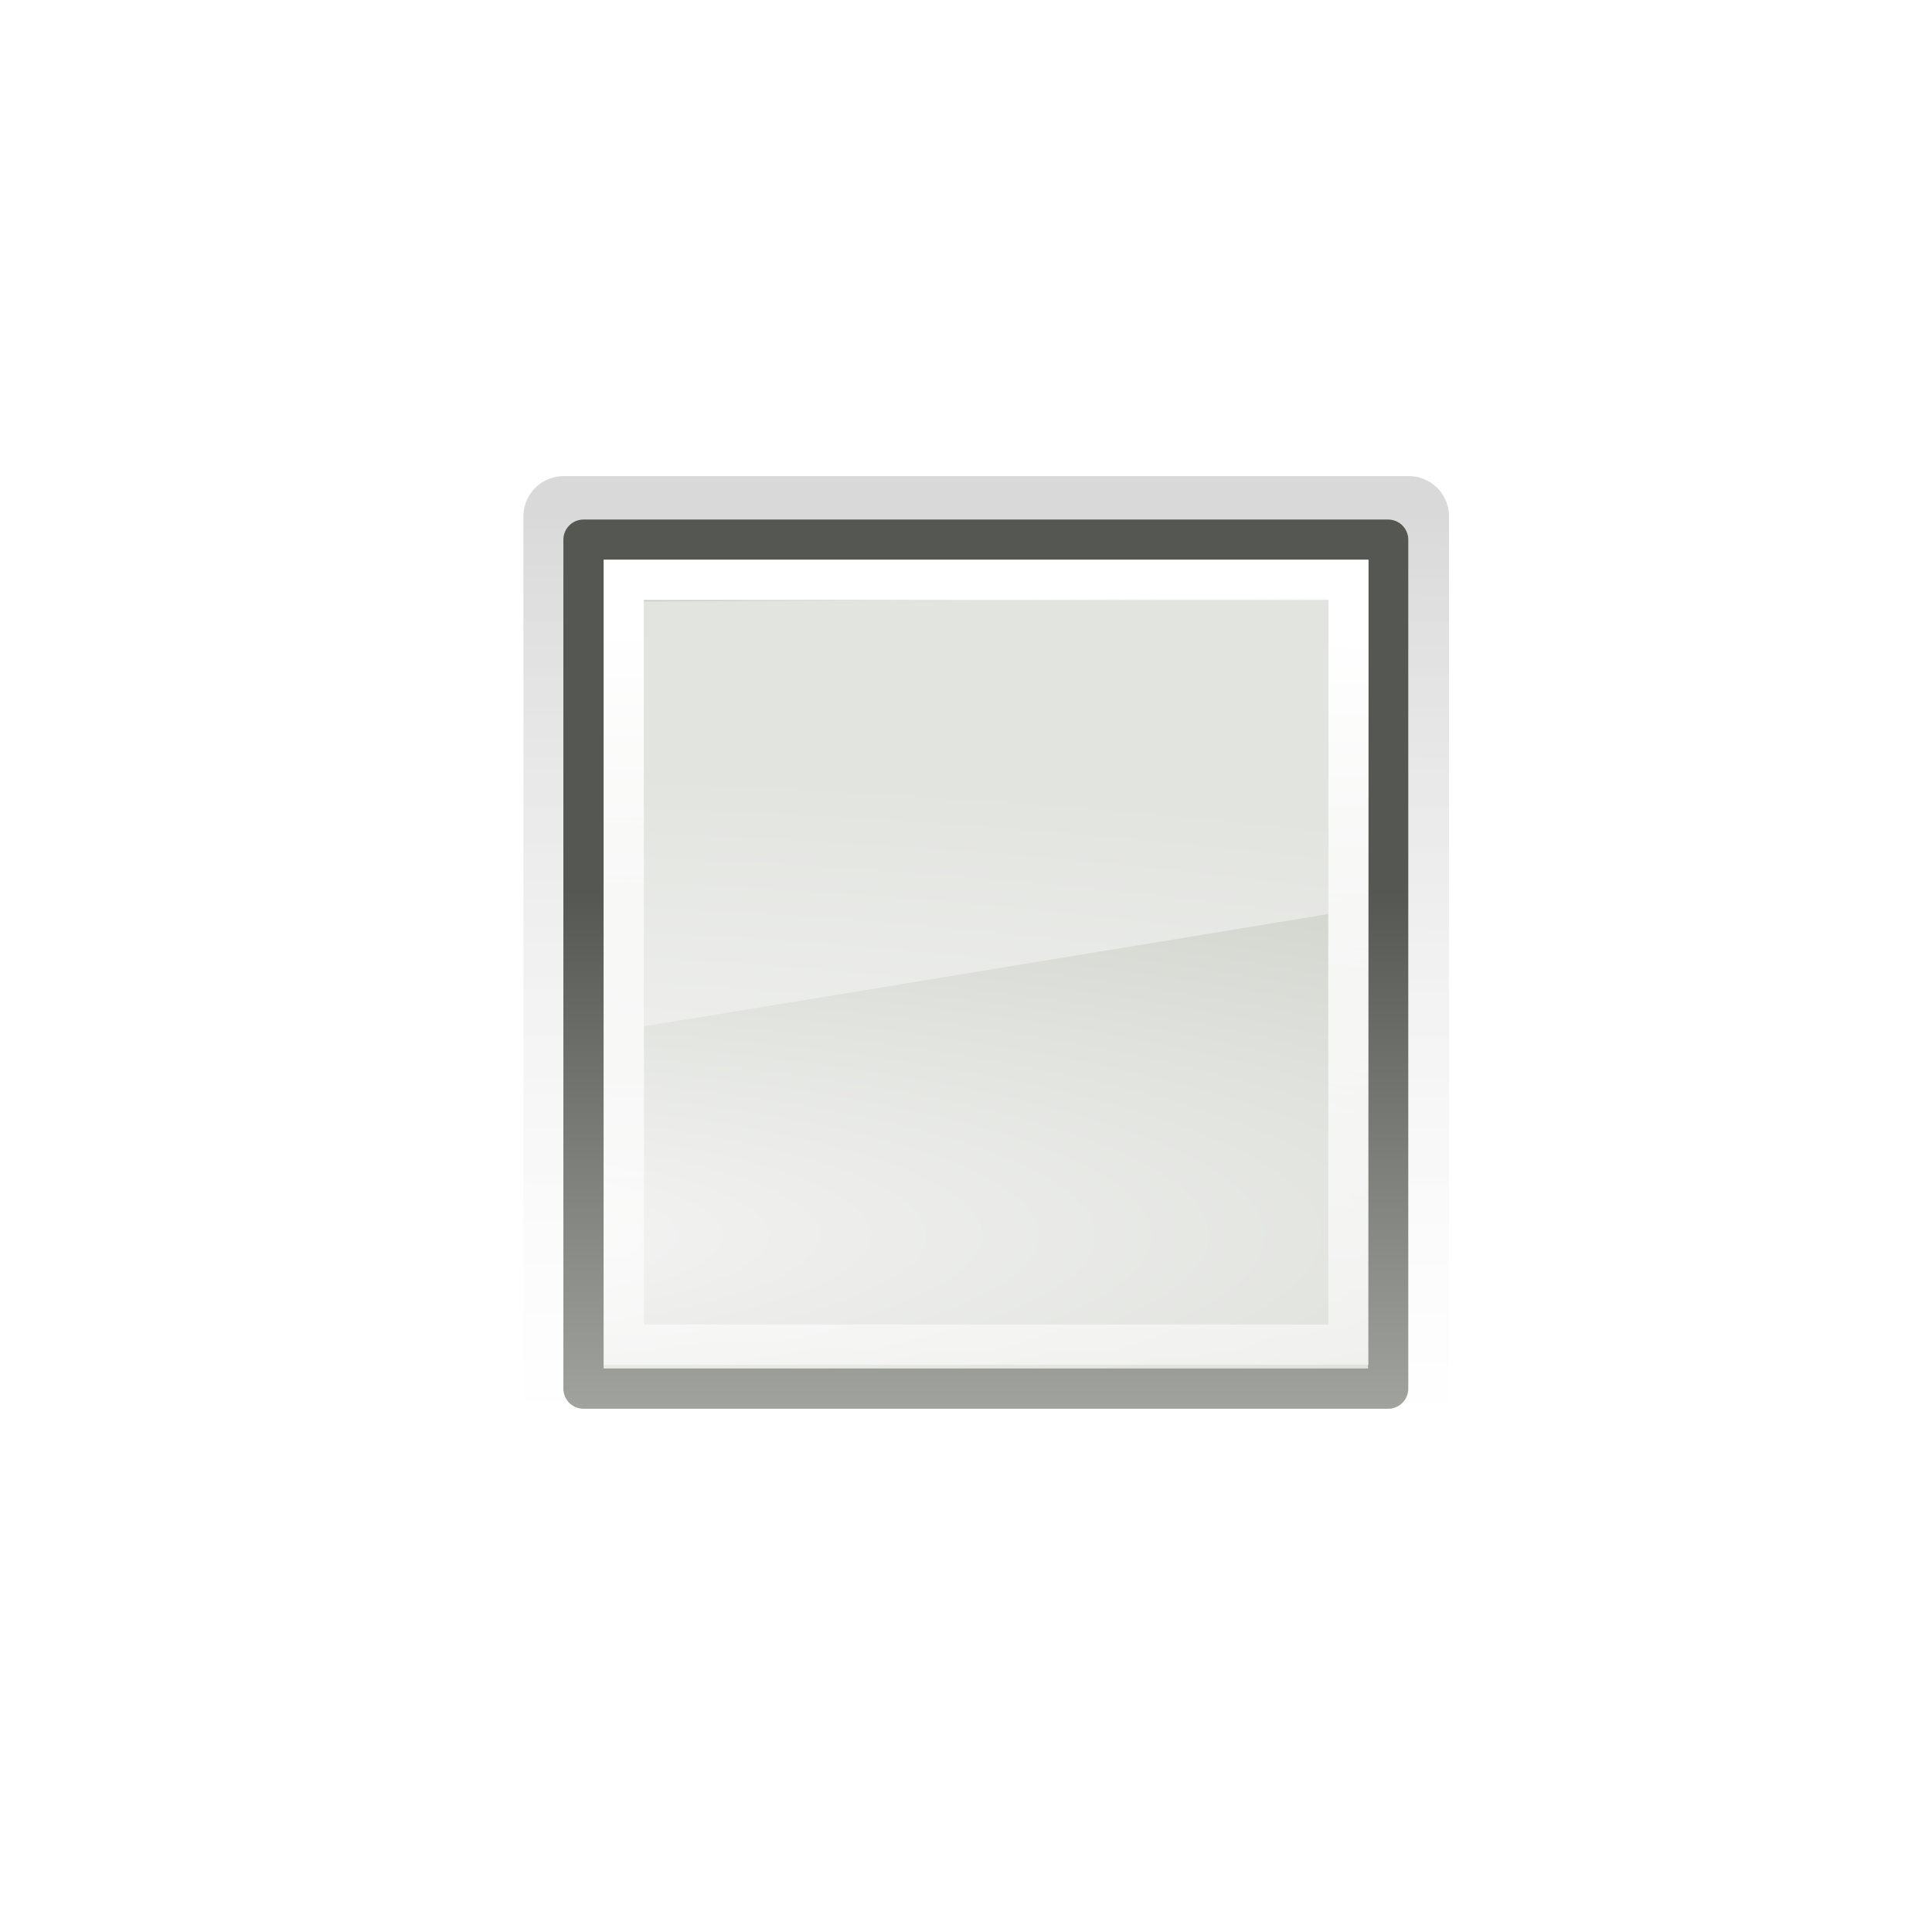
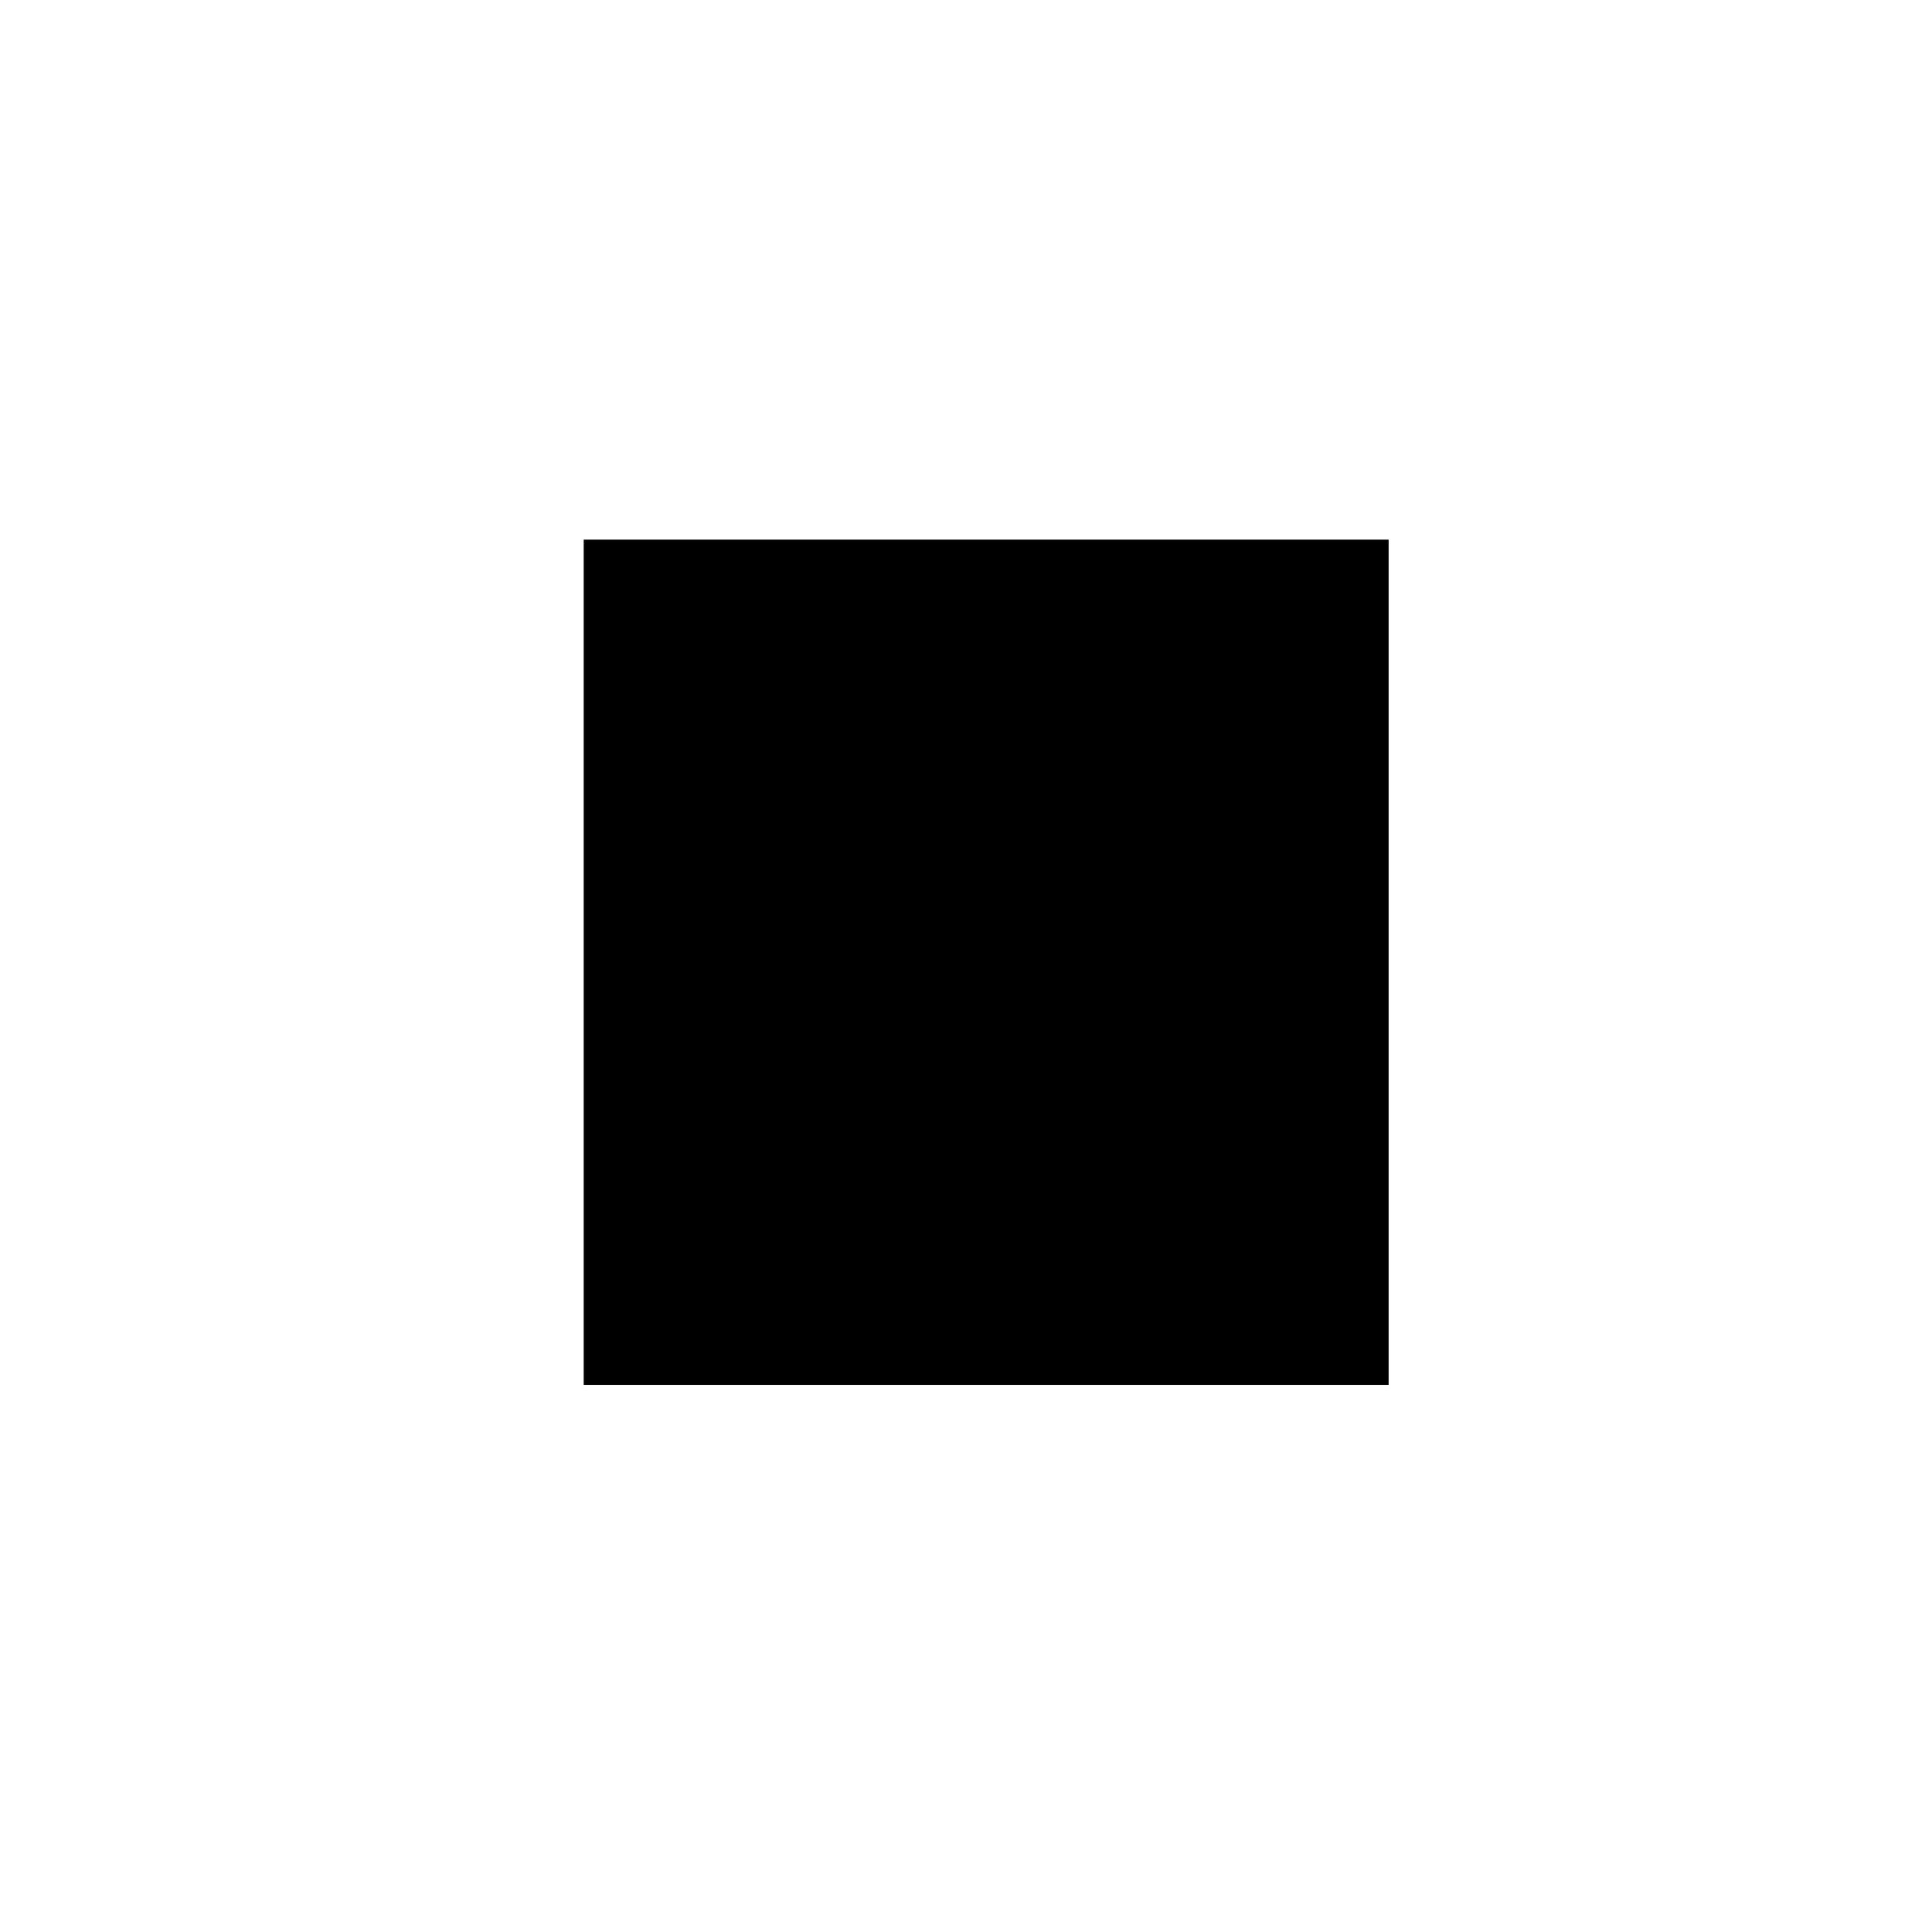
- <svg xmlns="http://www.w3.org/2000/svg" xmlns:xlink="http://www.w3.org/1999/xlink" width="48" height="48" id="svg1307" version="1.0">
-   <defs id="defs1309">
-     <linearGradient id="linearGradient2817">
-       <stop style="stop-color:#000000;stop-opacity:1;" offset="0" id="stop2819" />
-       <stop style="stop-color:#ffffff;stop-opacity:0.485;" offset="1" id="stop2821" />
-     </linearGradient>
-     <linearGradient id="linearGradient2584">
-       <stop style="stop-color:#000000;stop-opacity:1;" offset="0" id="stop2586" />
-       <stop style="stop-color:#ffffff;stop-opacity:0;" offset="1" id="stop2588" />
-     </linearGradient>
-     <linearGradient id="linearGradient2697">
-       <stop id="stop2699" offset="0" style="stop-color:#babdb6" />
-       <stop id="stop2701" offset="1" style="stop-color:#555753" />
-     </linearGradient>
-     <linearGradient id="linearGradient2679">
-       <stop id="stop2681" offset="0" style="stop-color:#f7f7f7;stop-opacity:1" />
-       <stop id="stop2683" offset="1" style="stop-color:#ccd0c7;stop-opacity:1" />
-     </linearGradient>
-     <linearGradient id="linearGradient3081">
-       <stop style="stop-color:#ffffff;stop-opacity:1;" offset="0" id="stop3083" />
-       <stop style="stop-color:#ffffff;stop-opacity:0;" offset="1" id="stop3085" />
-     </linearGradient>
-     <linearGradient id="linearGradient8662">
-       <stop style="stop-color:#000000;stop-opacity:1;" offset="0" id="stop8664" />
-       <stop style="stop-color:#000000;stop-opacity:0;" offset="1" id="stop8666" />
-     </linearGradient>
-     <radialGradient xlink:href="#linearGradient2679" id="radialGradient2112" gradientUnits="userSpaceOnUse" gradientTransform="matrix(3.562309e-6,-1.07205,1.992104,-1.250658e-6,-42.61165,283.7891)" cx="169.772" cy="100.201" fx="169.772" fy="100.201" r="11" />
-     <linearGradient xlink:href="#linearGradient2697" id="linearGradient2122" gradientUnits="userSpaceOnUse" gradientTransform="translate(-12,0)" x1="169" y1="110.338" x2="169" y2="93.205" />
-     <linearGradient xlink:href="#linearGradient3081" id="linearGradient2124" gradientUnits="userSpaceOnUse" gradientTransform="translate(133,70.99999)" x1="15.09" y1="15.292" x2="14" y2="52.511" />
-     <radialGradient xlink:href="#linearGradient8662" id="radialGradient2137" gradientUnits="userSpaceOnUse" gradientTransform="matrix(1,0,0,0.536723,4.473733e-13,16.87306)" cx="24.837" cy="36.421" fx="24.837" fy="36.421" r="15.645" />
-     <radialGradient xlink:href="#linearGradient8662" id="radialGradient2139" gradientUnits="userSpaceOnUse" gradientTransform="matrix(1,0,0,0.536723,-1.416456e-12,16.87306)" cx="24.837" cy="36.421" fx="24.837" fy="36.421" r="15.645" />
-     <radialGradient xlink:href="#linearGradient8662" id="radialGradient2725" gradientUnits="userSpaceOnUse" gradientTransform="matrix(1,0,0,0.536723,4.526469e-13,16.87306)" cx="24.837" cy="36.421" fx="24.837" fy="36.421" r="15.645" />
-     <radialGradient xlink:href="#linearGradient8662" id="radialGradient2727" gradientUnits="userSpaceOnUse" gradientTransform="matrix(1,0,0,0.536723,-1.432388e-12,16.87306)" cx="24.837" cy="36.421" fx="24.837" fy="36.421" r="15.645" />
-     <radialGradient xlink:href="#linearGradient2679" id="radialGradient2729" gradientUnits="userSpaceOnUse" gradientTransform="matrix(3.562309e-6,-1.07205,1.992104,-1.250658e-6,-42.61165,283.7891)" cx="169.772" cy="100.201" fx="169.772" fy="100.201" r="11" />
-     <linearGradient xlink:href="#linearGradient2697" id="linearGradient2731" gradientUnits="userSpaceOnUse" gradientTransform="translate(-12,0)" x1="169" y1="110.338" x2="169" y2="93.205" />
-     <linearGradient xlink:href="#linearGradient3081" id="linearGradient2733" gradientUnits="userSpaceOnUse" gradientTransform="translate(133,70.99999)" x1="15.09" y1="15.292" x2="14" y2="52.511" />
-     <radialGradient xlink:href="#linearGradient8662" id="radialGradient2745" gradientUnits="userSpaceOnUse" gradientTransform="matrix(1,0,0,0.536723,4.579205e-13,16.87306)" cx="24.837" cy="36.421" fx="24.837" fy="36.421" r="15.645" />
-     <radialGradient xlink:href="#linearGradient8662" id="radialGradient2747" gradientUnits="userSpaceOnUse" gradientTransform="matrix(1,0,0,0.536723,-1.44832e-12,16.87306)" cx="24.837" cy="36.421" fx="24.837" fy="36.421" r="15.645" />
-     <radialGradient xlink:href="#linearGradient2679" id="radialGradient2749" gradientUnits="userSpaceOnUse" gradientTransform="matrix(3.562309e-6,-1.07205,1.992104,-1.250658e-6,-42.61165,283.7891)" cx="169.772" cy="100.201" fx="169.772" fy="100.201" r="11" />
-     <linearGradient xlink:href="#linearGradient2697" id="linearGradient2751" gradientUnits="userSpaceOnUse" gradientTransform="translate(-12,0)" x1="169" y1="110.338" x2="169" y2="93.205" />
-     <linearGradient xlink:href="#linearGradient3081" id="linearGradient2753" gradientUnits="userSpaceOnUse" gradientTransform="translate(133,70.99999)" x1="15.09" y1="15.292" x2="14" y2="52.511" />
-     <radialGradient xlink:href="#linearGradient2679" id="radialGradient2791" gradientUnits="userSpaceOnUse" gradientTransform="matrix(3.562309e-6,-1.07205,1.992104,-1.250658e-6,-42.61165,283.7891)" cx="169.772" cy="100.201" fx="169.772" fy="100.201" r="11" />
-     <linearGradient xlink:href="#linearGradient2697" id="linearGradient2793" gradientUnits="userSpaceOnUse" gradientTransform="translate(-12,0)" x1="169" y1="110.338" x2="169" y2="93.205" />
-     <linearGradient xlink:href="#linearGradient2697" id="linearGradient2795" gradientUnits="userSpaceOnUse" gradientTransform="translate(-12,0)" x1="169" y1="110.338" x2="169" y2="93.205" />
-     <linearGradient xlink:href="#linearGradient3081" id="linearGradient2797" gradientUnits="userSpaceOnUse" gradientTransform="translate(133,70.99999)" x1="15.09" y1="15.292" x2="14" y2="52.511" />
-     <linearGradient xlink:href="#linearGradient3081" id="linearGradient2800" gradientUnits="userSpaceOnUse" gradientTransform="translate(-4e-4,-9.426e-2)" x1="15.09" y1="15.292" x2="14" y2="52.511" />
-     <linearGradient xlink:href="#linearGradient2697" id="linearGradient2803" gradientUnits="userSpaceOnUse" gradientTransform="matrix(1,0,0,1.004384,-145.0004,-71.4625)" x1="169" y1="110.338" x2="169" y2="93.205" />
-     <linearGradient xlink:href="#linearGradient2697" id="linearGradient2806" gradientUnits="userSpaceOnUse" gradientTransform="translate(-145.0004,-97.0943)" x1="169" y1="110.338" x2="169" y2="93.205" />
-     <radialGradient xlink:href="#linearGradient2679" id="radialGradient2809" gradientUnits="userSpaceOnUse" gradientTransform="matrix(3.562309e-6,-1.07205,1.992104,-1.250658e-6,-175.6121,212.6949)" cx="169.772" cy="100.201" fx="169.772" fy="100.201" r="11" />
-     <linearGradient xlink:href="#linearGradient2817" id="linearGradient2823" gradientUnits="userSpaceOnUse" gradientTransform="matrix(1.103262,0,0,1.054917,-163.1228,-76.31138)" x1="174.834" y1="84.263" x2="174.745" y2="105.491" />
-     <linearGradient xlink:href="#linearGradient3081" id="linearGradient2825" gradientUnits="userSpaceOnUse" gradientTransform="translate(-4e-4,-26.09426)" x1="15.09" y1="15.292" x2="14" y2="52.511" />
-     <radialGradient xlink:href="#linearGradient2679" id="radialGradient2831" gradientUnits="userSpaceOnUse" gradientTransform="matrix(3.562309e-6,-1.07205,1.992104,-1.250658e-6,-175.6121,186.6949)" cx="169.772" cy="100.201" fx="169.772" fy="100.201" r="11" />
-     <linearGradient xlink:href="#linearGradient2817" id="linearGradient2858" gradientUnits="userSpaceOnUse" gradientTransform="matrix(1.103262,0,0,1.054917,-163.1228,-76.31138)" x1="174.834" y1="84.263" x2="174.745" y2="105.491" />
-     <radialGradient xlink:href="#linearGradient2679" id="radialGradient2860" gradientUnits="userSpaceOnUse" gradientTransform="matrix(3.562309e-6,-1.07205,1.992104,-1.250658e-6,-175.6121,212.6949)" cx="169.772" cy="100.201" fx="169.772" fy="100.201" r="11" />
-     <linearGradient xlink:href="#linearGradient2697" id="linearGradient2862" gradientUnits="userSpaceOnUse" gradientTransform="matrix(1,0,0,1.004384,-145.0004,-71.4625)" x1="169" y1="110.338" x2="169" y2="93.205" />
-     <linearGradient xlink:href="#linearGradient3081" id="linearGradient2864" gradientUnits="userSpaceOnUse" gradientTransform="translate(-4e-4,-9.426e-2)" x1="15.09" y1="15.292" x2="14" y2="52.511" />
-     <linearGradient xlink:href="#linearGradient3081" id="linearGradient3421" gradientUnits="userSpaceOnUse" gradientTransform="matrix(3.000198,0,0,1,-67.006,-9.426e-2)" x1="15.09" y1="15.292" x2="14" y2="52.511" />
-     <linearGradient xlink:href="#linearGradient2697" id="linearGradient3424" gradientUnits="userSpaceOnUse" gradientTransform="matrix(2.498884,0,0,1.004384,-414.0618,-71.4625)" x1="169" y1="110.338" x2="169" y2="93.205" />
-     <radialGradient xlink:href="#linearGradient2679" id="radialGradient3427" gradientUnits="userSpaceOnUse" gradientTransform="matrix(8.905772e-6,-1.07205,4.98026,-1.250658e-6,-490.7792,212.6949)" cx="169.772" cy="100.201" fx="169.772" fy="100.201" r="11" />
-     <linearGradient xlink:href="#linearGradient2817" id="linearGradient3430" gradientUnits="userSpaceOnUse" gradientTransform="matrix(2.624525,0,0,1.054917,-436.1019,-76.31138)" x1="174.834" y1="84.263" x2="174.745" y2="105.491" />
-   </defs>
-   <g id="layer1" style="display:inline">
-     <path style="opacity:0.15;color:#000000;fill:none;fill-opacity:1;fill-rule:evenodd;stroke:url(#linearGradient3430);stroke-width:2;stroke-linecap:square;stroke-linejoin:round;marker:none;marker-start:none;marker-mid:none;marker-end:none;stroke-miterlimit:4;stroke-dasharray:none;stroke-dashoffset:0;stroke-opacity:1;visibility:visible;display:inline;overflow:visible" d="M 14.004,12.829 L 14.004,34.982 L 35,34.982 L 35,12.829 L 14.004,12.829 z " id="path2815" />
-     <path style="color:#000000;fill:url(#radialGradient3427);fill-opacity:1;fill-rule:evenodd;stroke:none;stroke-width:1;stroke-linecap:square;stroke-linejoin:miter;marker:none;marker-start:none;marker-mid:none;marker-end:none;stroke-miterlimit:4;stroke-dasharray:none;stroke-dashoffset:0;stroke-opacity:1;visibility:visible;display:inline;overflow:visible" d="M 14.5,13.406 L 14.5,34.406 L 34.5,34.406 L 34.5,13.406 L 14.5,13.406 z " id="path2827" />
-     <path id="path2762" d="M 14.497,13.408 L 14.497,34.5 L 34.488,34.5 L 34.488,13.408 L 14.497,13.408 z " style="color:#000000;fill:none;fill-opacity:1;fill-rule:evenodd;stroke:url(#linearGradient3424);stroke-width:1;stroke-linecap:square;stroke-linejoin:round;marker:none;marker-start:none;marker-mid:none;marker-end:none;stroke-miterlimit:4;stroke-dasharray:none;stroke-dashoffset:0;stroke-opacity:1;visibility:visible;display:inline;overflow:visible" />
-     <path style="color:#000000;fill:none;fill-opacity:1;fill-rule:evenodd;stroke:url(#linearGradient3421);stroke-width:1;stroke-linecap:square;stroke-linejoin:miter;marker:none;marker-start:none;marker-mid:none;marker-end:none;stroke-miterlimit:4;stroke-dasharray:none;stroke-dashoffset:0;stroke-opacity:1;visibility:visible;display:inline;overflow:visible" d="M 15.499,14.406 L 15.499,33.406 L 33.501,33.406 L 33.501,14.406 L 15.499,14.406 z " id="path2811" />
-     <path style="opacity:0.5;color:#000000;fill:#f7f7f7;fill-opacity:1;fill-rule:nonzero;stroke:none;stroke-width:2;stroke-linecap:round;stroke-linejoin:round;marker:none;marker-start:none;marker-mid:none;marker-end:none;stroke-miterlimit:10;stroke-dasharray:none;stroke-dashoffset:0;stroke-opacity:1;visibility:visible;display:block;overflow:visible" d="M 16,14.943 L 16,25.5 L 33,22.71 L 33,14.854 L 16,14.943 z " id="path2479" />
-   </g>
+ <svg xmlns="http://www.w3.org/2000/svg" width="32" height="32" viewBox="0 0 32 32">
+   <path fill-rule="evenodd" fill="currentcolor" fill-opacity="1" d="M 9.668 8.938 L 9.668 22.938 L 23 22.938 L 23 8.938 Z M 9.668 8.938 " />
</svg>
